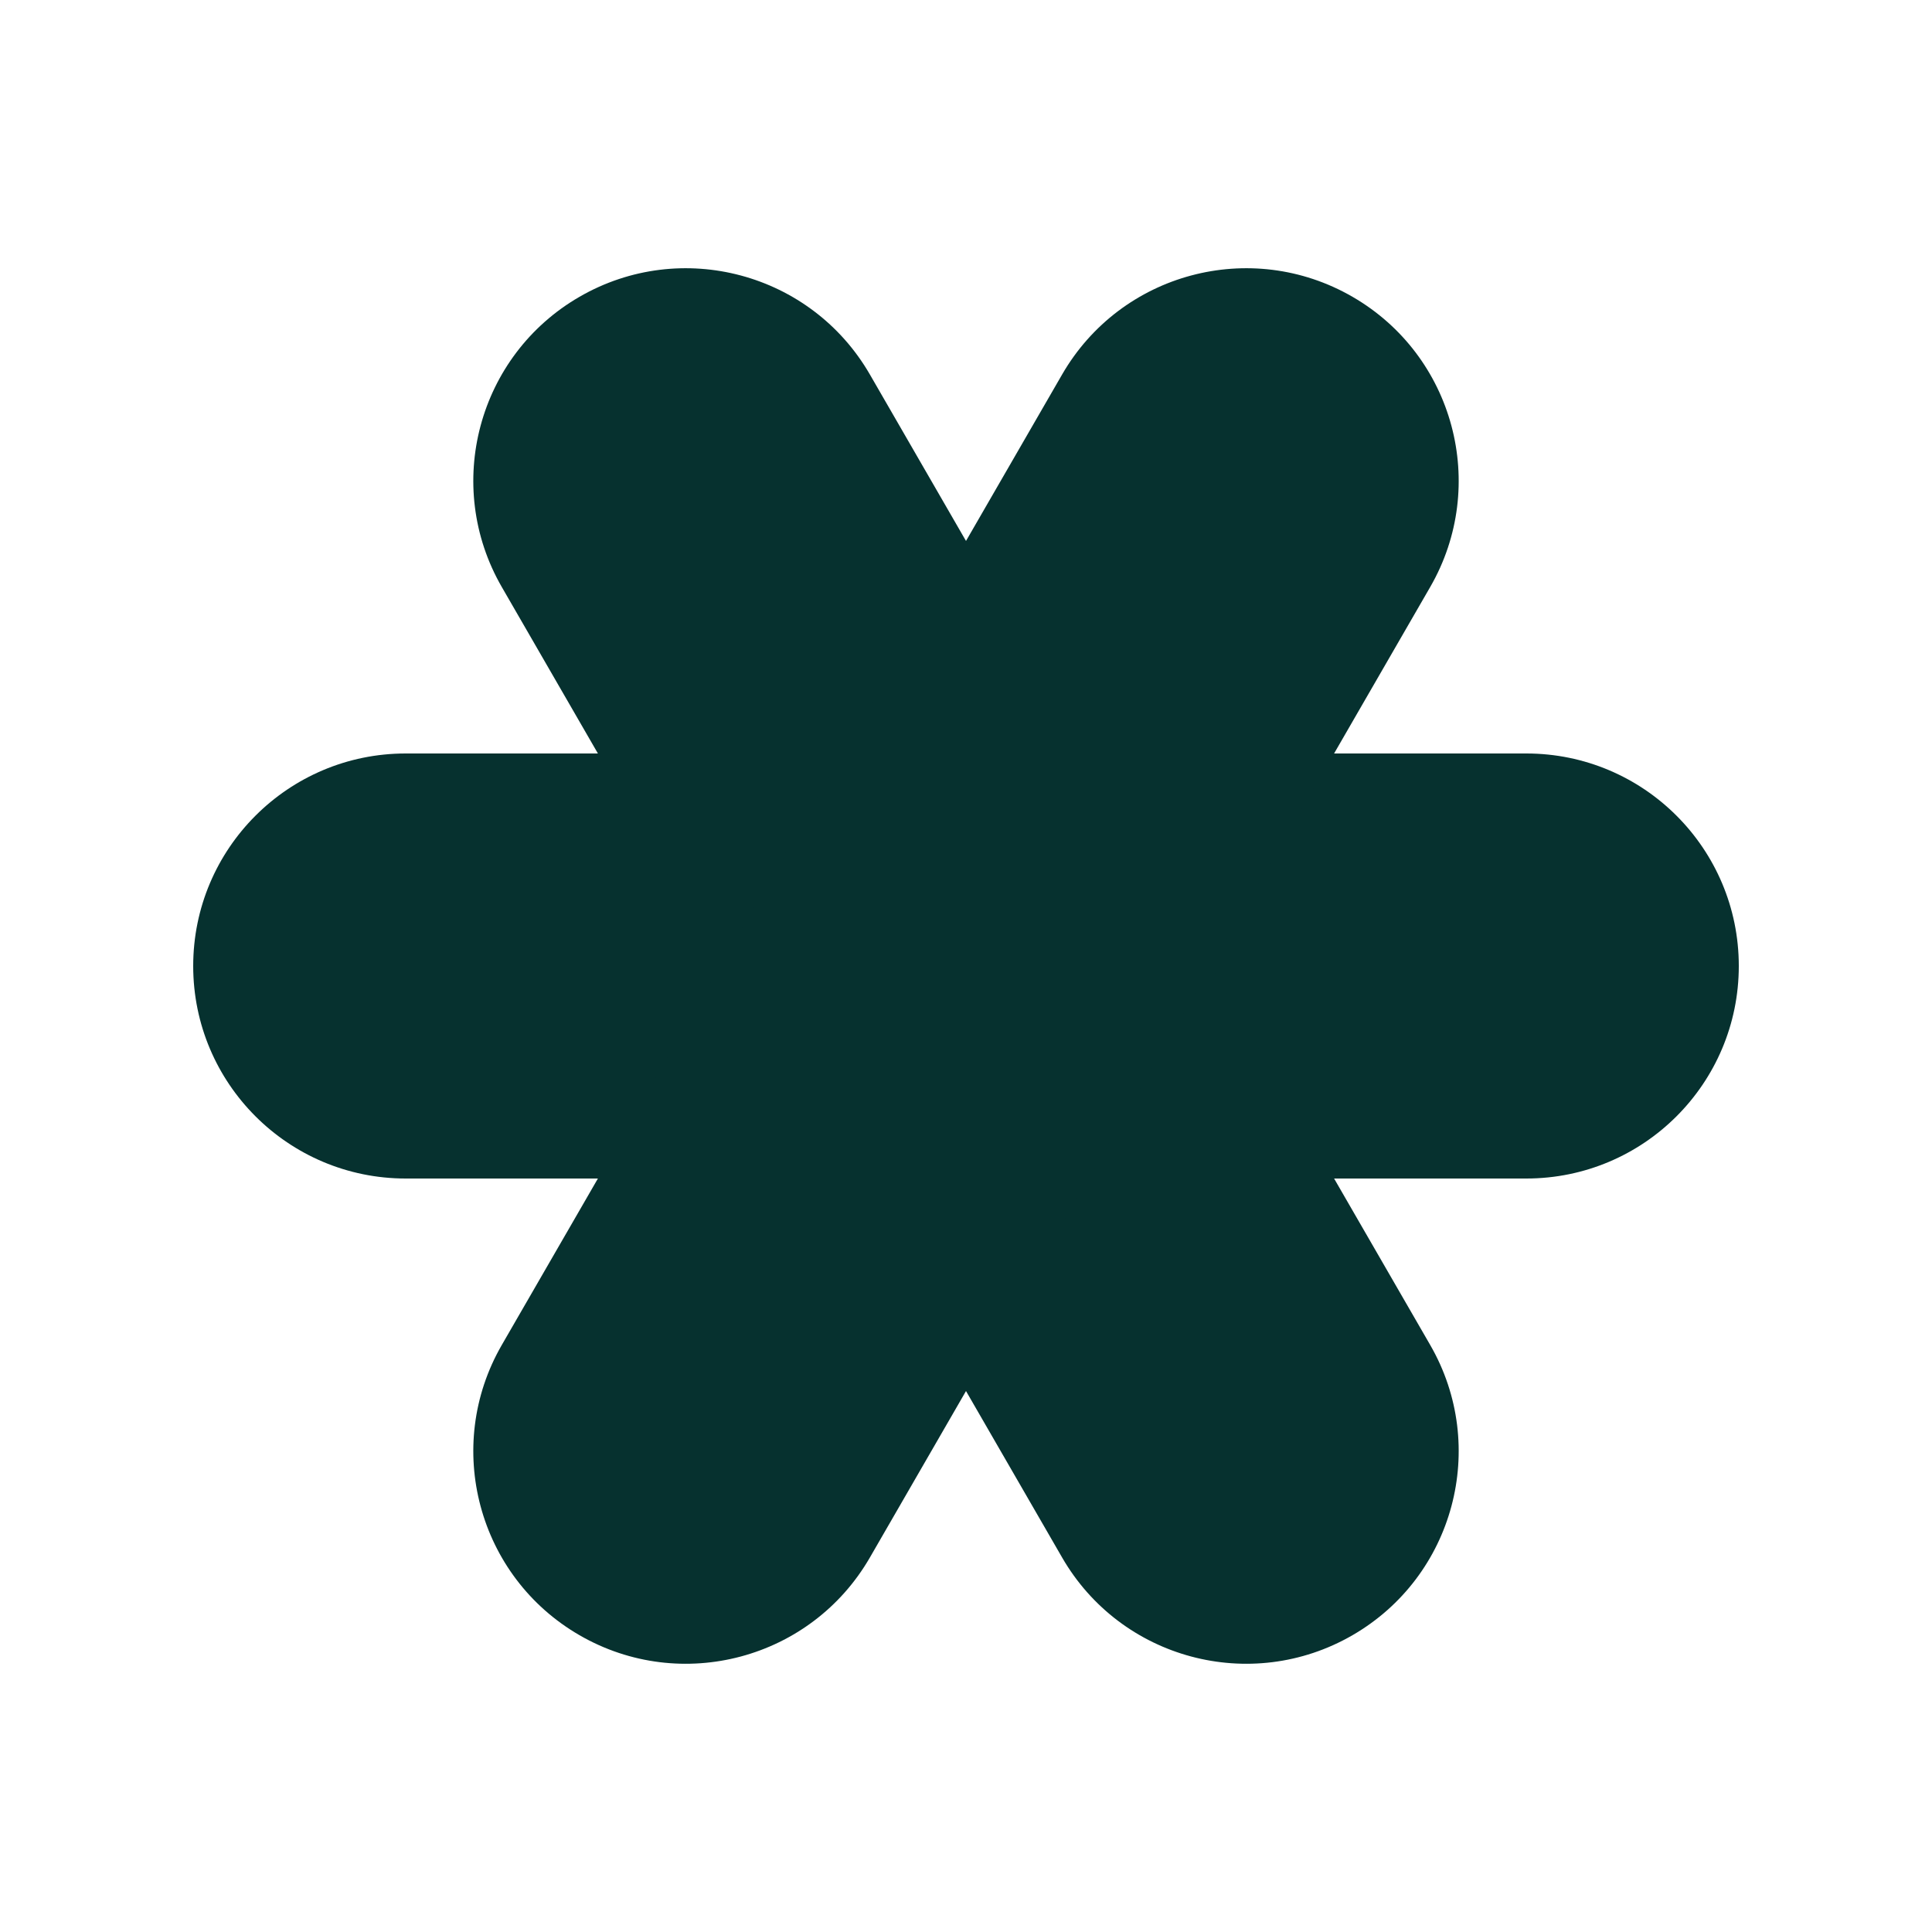
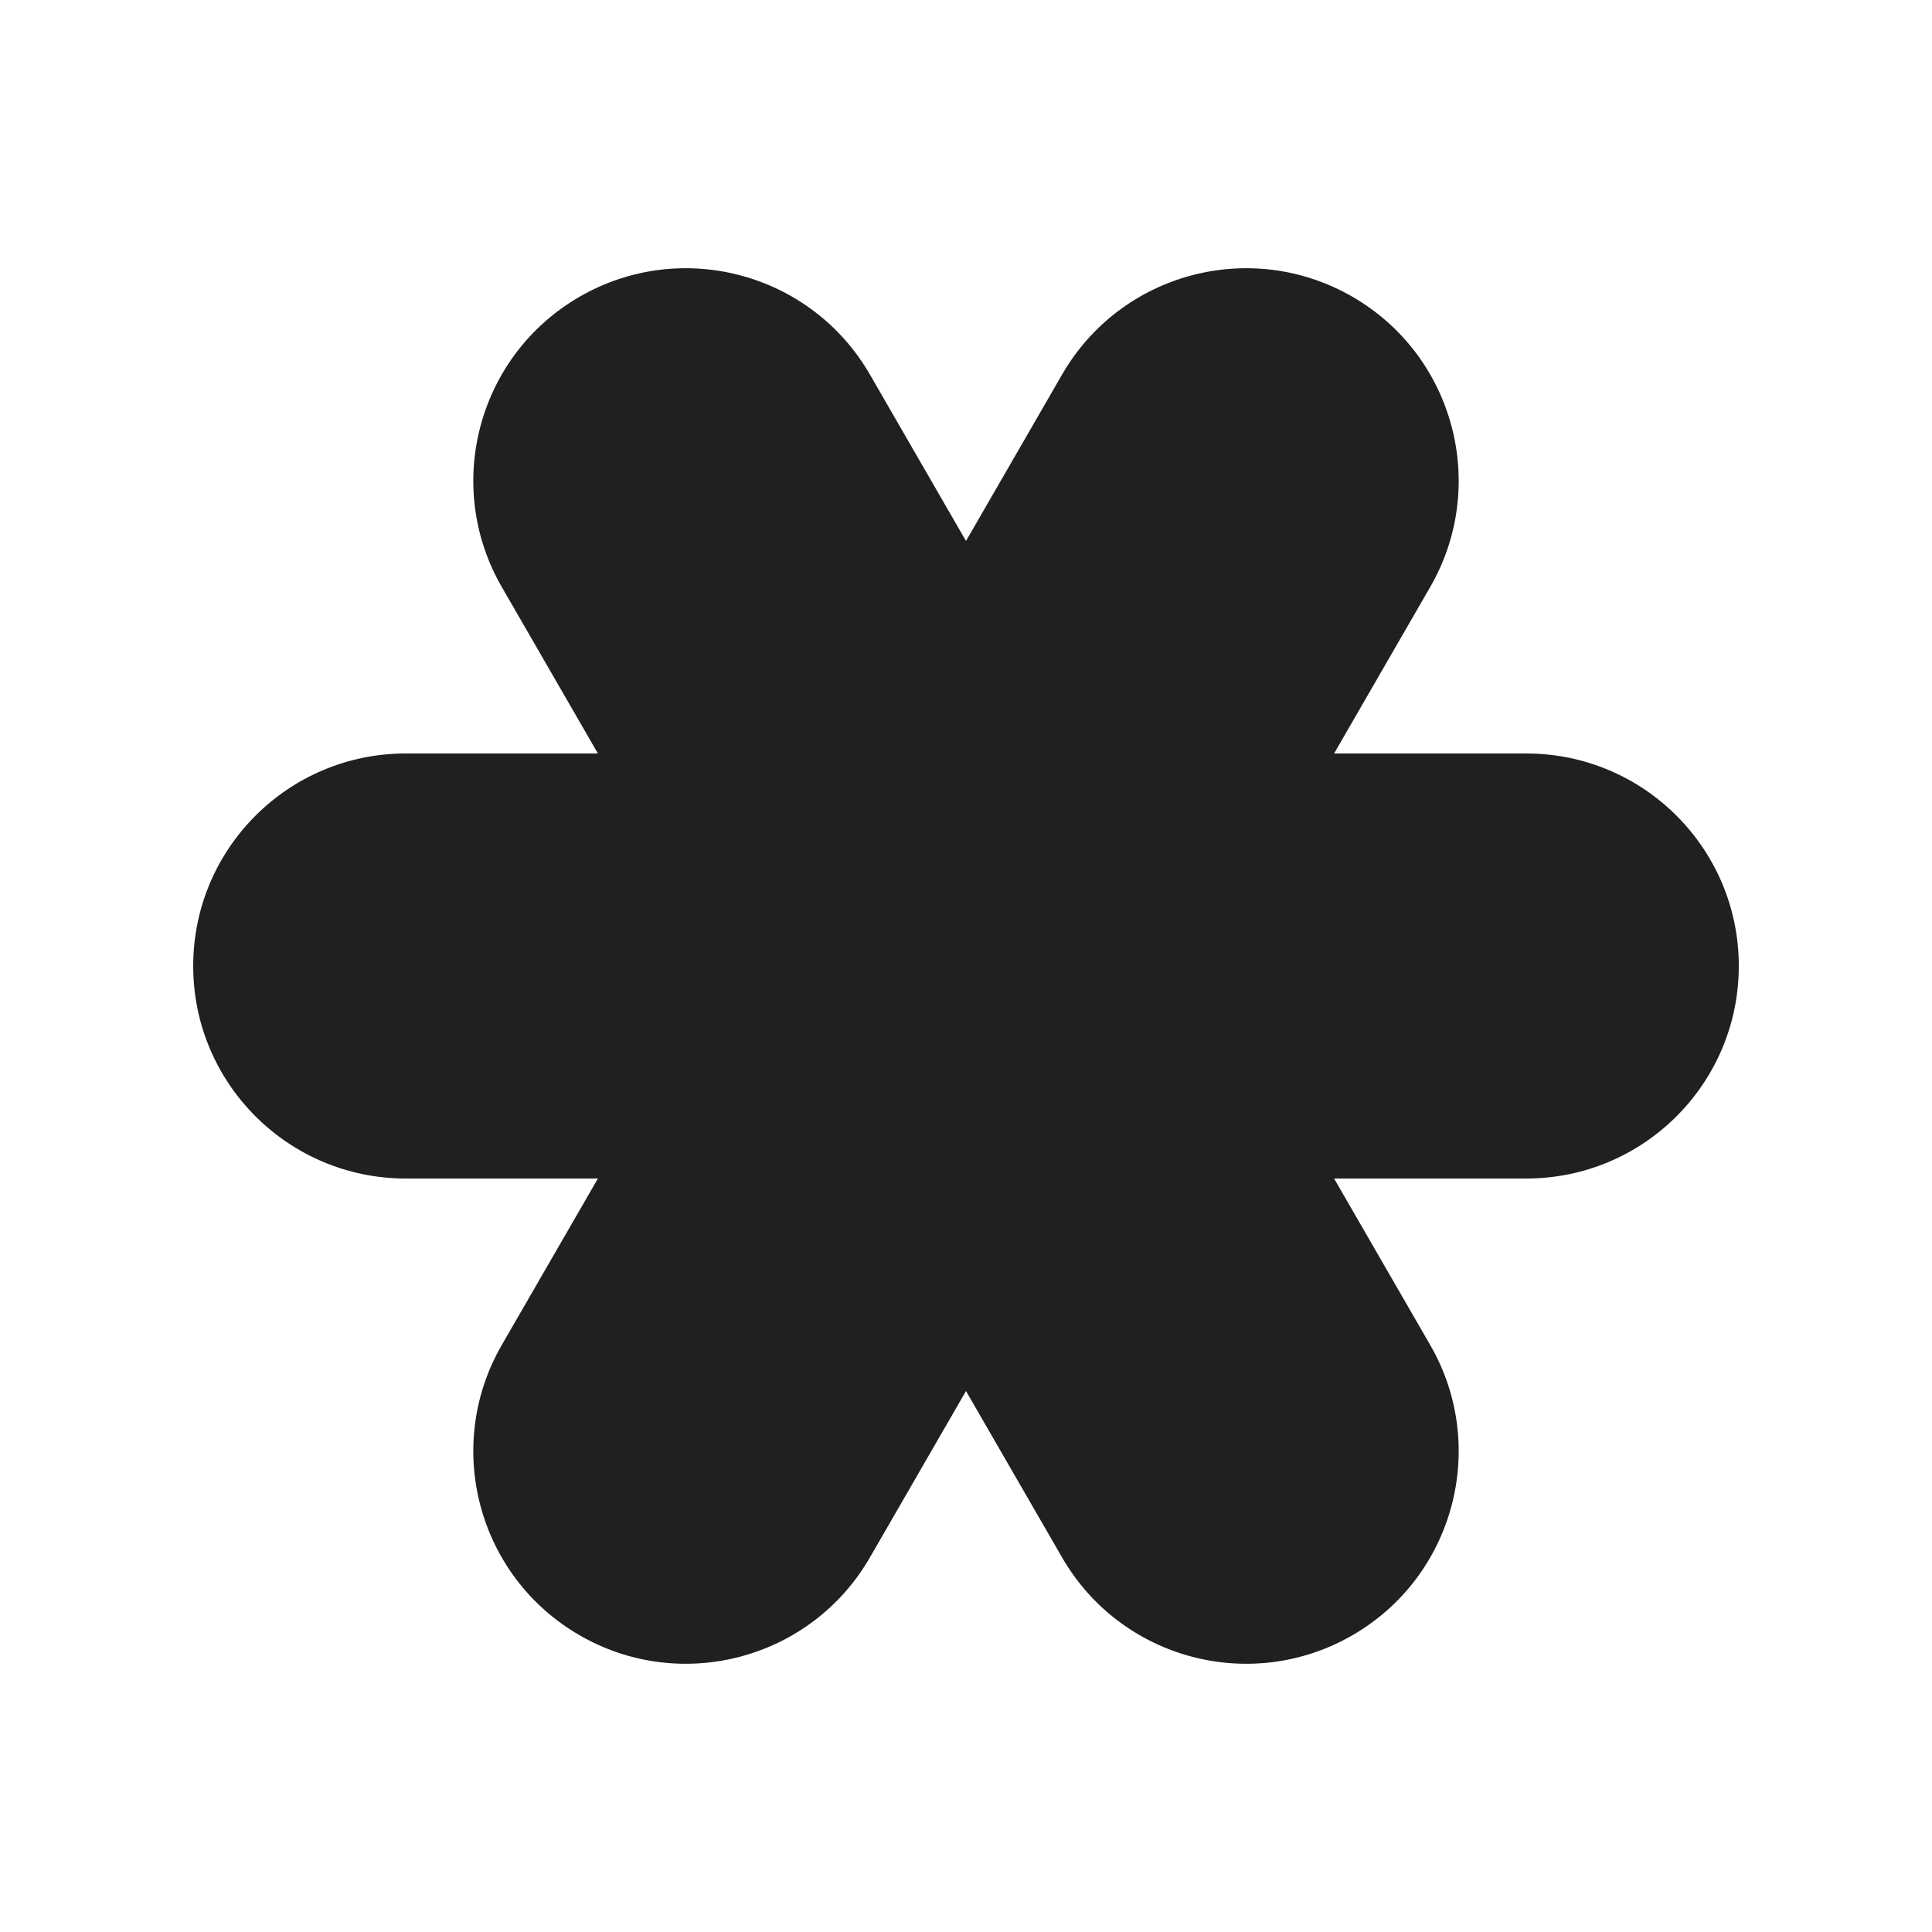
- <svg xmlns="http://www.w3.org/2000/svg" width="100" height="100" viewBox="0 0 100 100" fill="#06312f">
+ <svg xmlns="http://www.w3.org/2000/svg" width="100" height="100" viewBox="0 0 100 100" fill="#202020">
  <rect x="10" y="39" width="80" height="22" rx="11" transform="rotate(0 50 50)" />
  <rect x="10" y="39" width="80" height="22" rx="11" transform="rotate(60 50 50)" />
  <rect x="10" y="39" width="80" height="22" rx="11" transform="rotate(120 50 50)" />
</svg>
